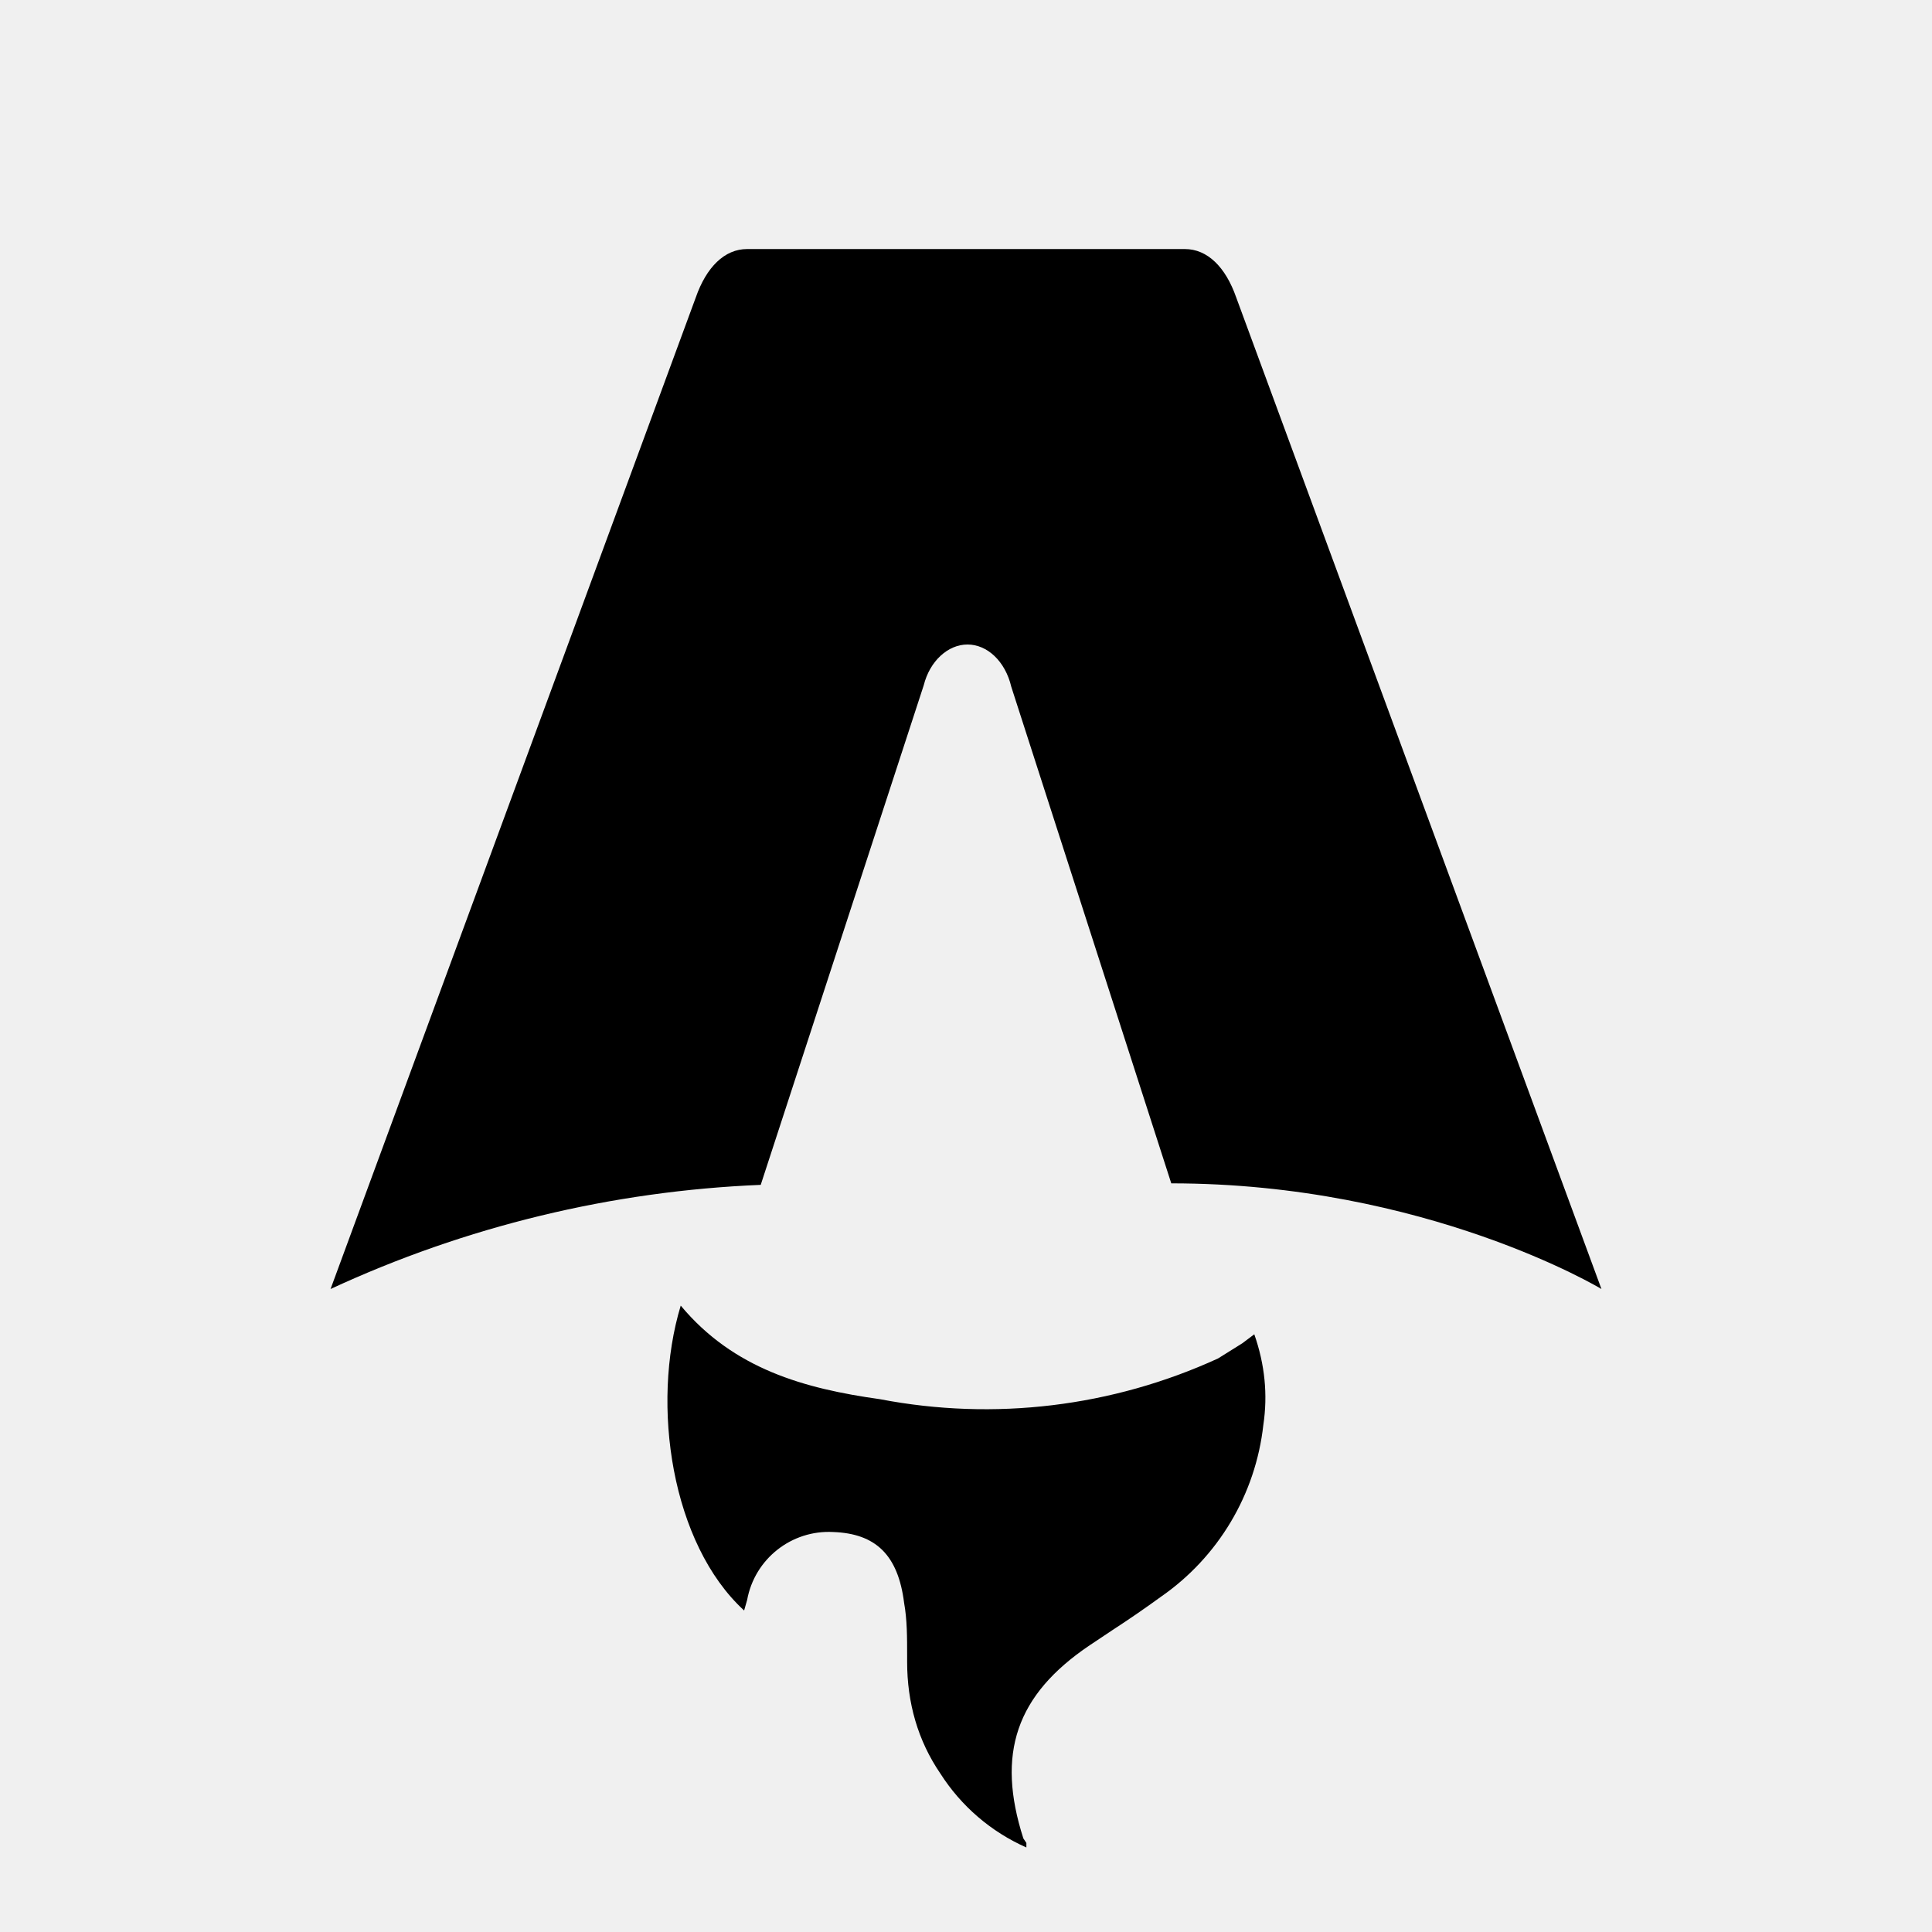
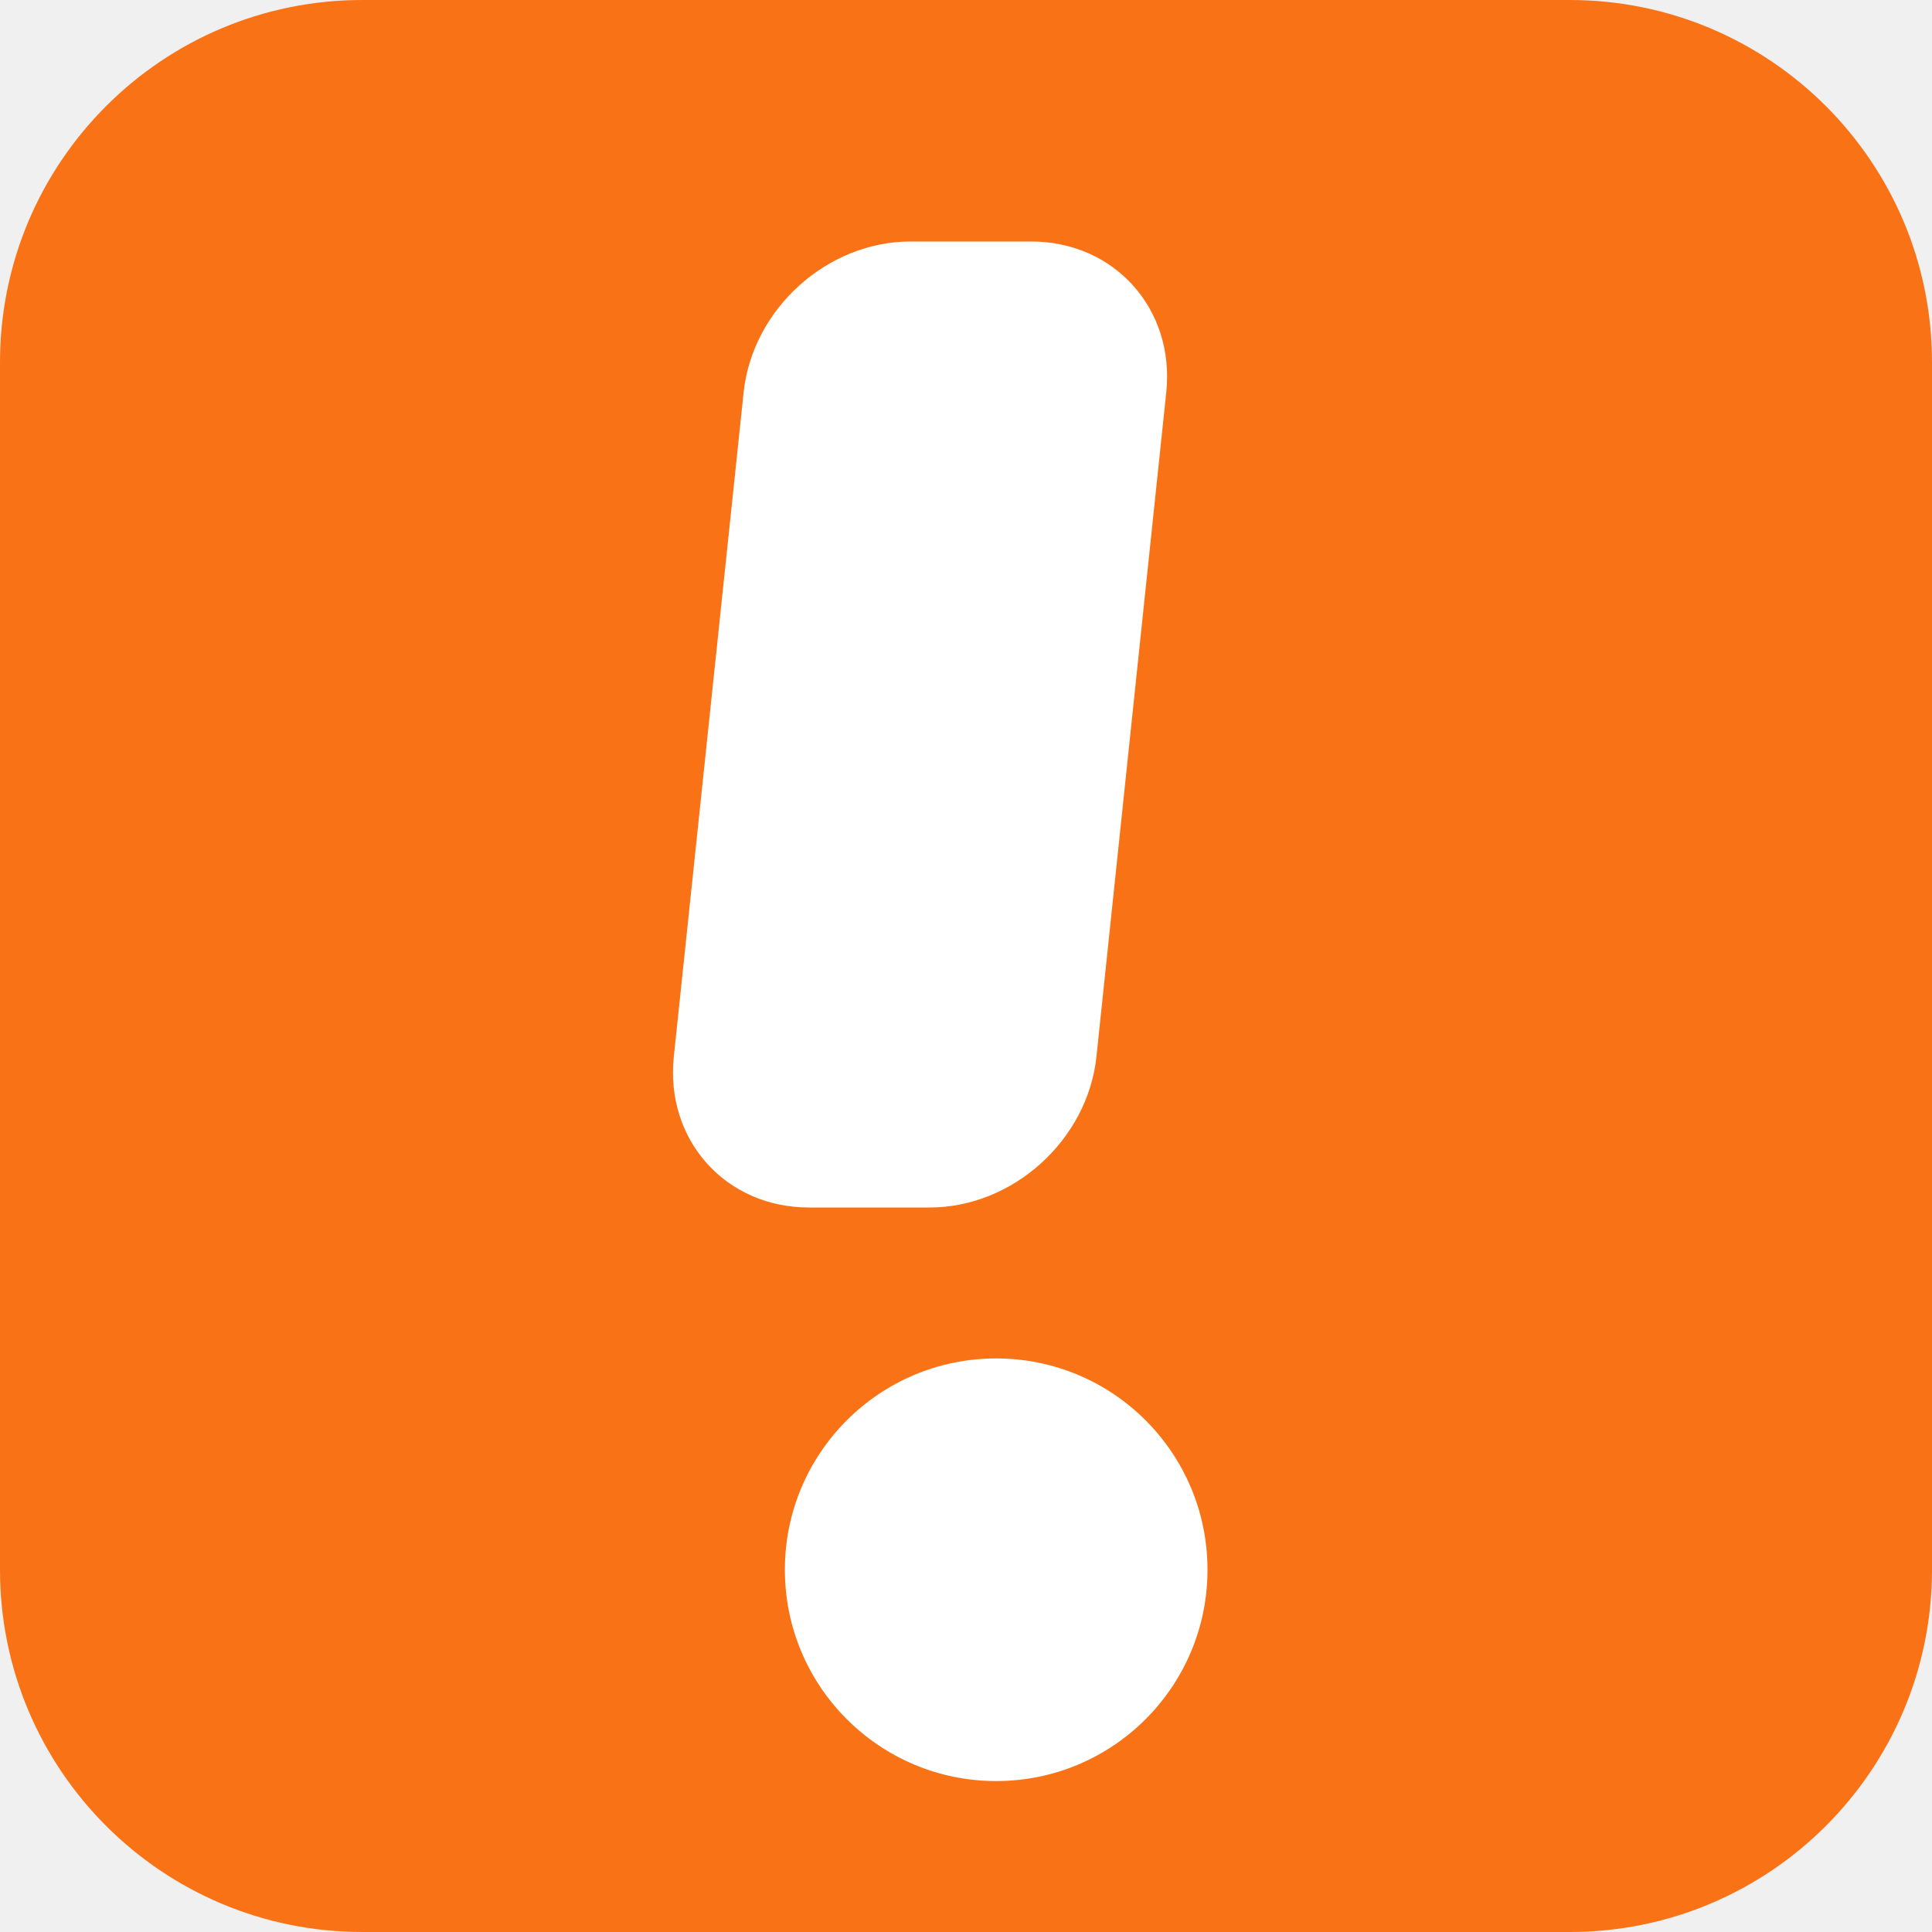
- <svg xmlns="http://www.w3.org/2000/svg" fill="none" viewBox="0 0 128 128">
-   <path d="M50.4 78.5a75.1 75.1 0 0 0-28.5 6.9l24.2-65.7c.7-2 1.9-3.2 3.4-3.2h29c1.5 0 2.7 1.2 3.4 3.2l24.2 65.7s-11.6-7-28.5-7L67 45.5c-.4-1.7-1.6-2.8-2.9-2.8-1.3 0-2.5 1.1-2.9 2.7L50.4 78.5Zm-1.1 28.2Zm-4.2-20.2c-2 6.6-.6 15.8 4.2 20.2a17.5 17.5 0 0 1 .2-.7 5.5 5.5 0 0 1 5.7-4.5c2.8.1 4.3 1.5 4.7 4.7.2 1.1.2 2.3.2 3.5v.4c0 2.7.7 5.2 2.2 7.4a13 13 0 0 0 5.7 4.9v-.3l-.2-.3c-1.8-5.6-.5-9.5 4.4-12.8l1.5-1a73 73 0 0 0 3.2-2.2 16 16 0 0 0 6.8-11.4c.3-2 .1-4-.6-6l-.8.6-1.6 1a37 37 0 0 1-22.4 2.7c-5-.7-9.7-2-13.2-6.2Z" />
-   <style>
-         path { fill: #000; }
-         @media (prefers-color-scheme: dark) {
-             path { fill: #FFF; }
-         }
-     </style>
+ <svg xmlns="http://www.w3.org/2000/svg" viewBox="0 0 64 64">
+   <rect width="64" height="64" rx="12" fill="#f97316" />
+   <rect x="26" y="8" width="14" height="32" rx="5" fill="#fff" transform="skewX(-6)" />
+   <circle cx="33" cy="52" r="7" fill="#fff" />
</svg>
